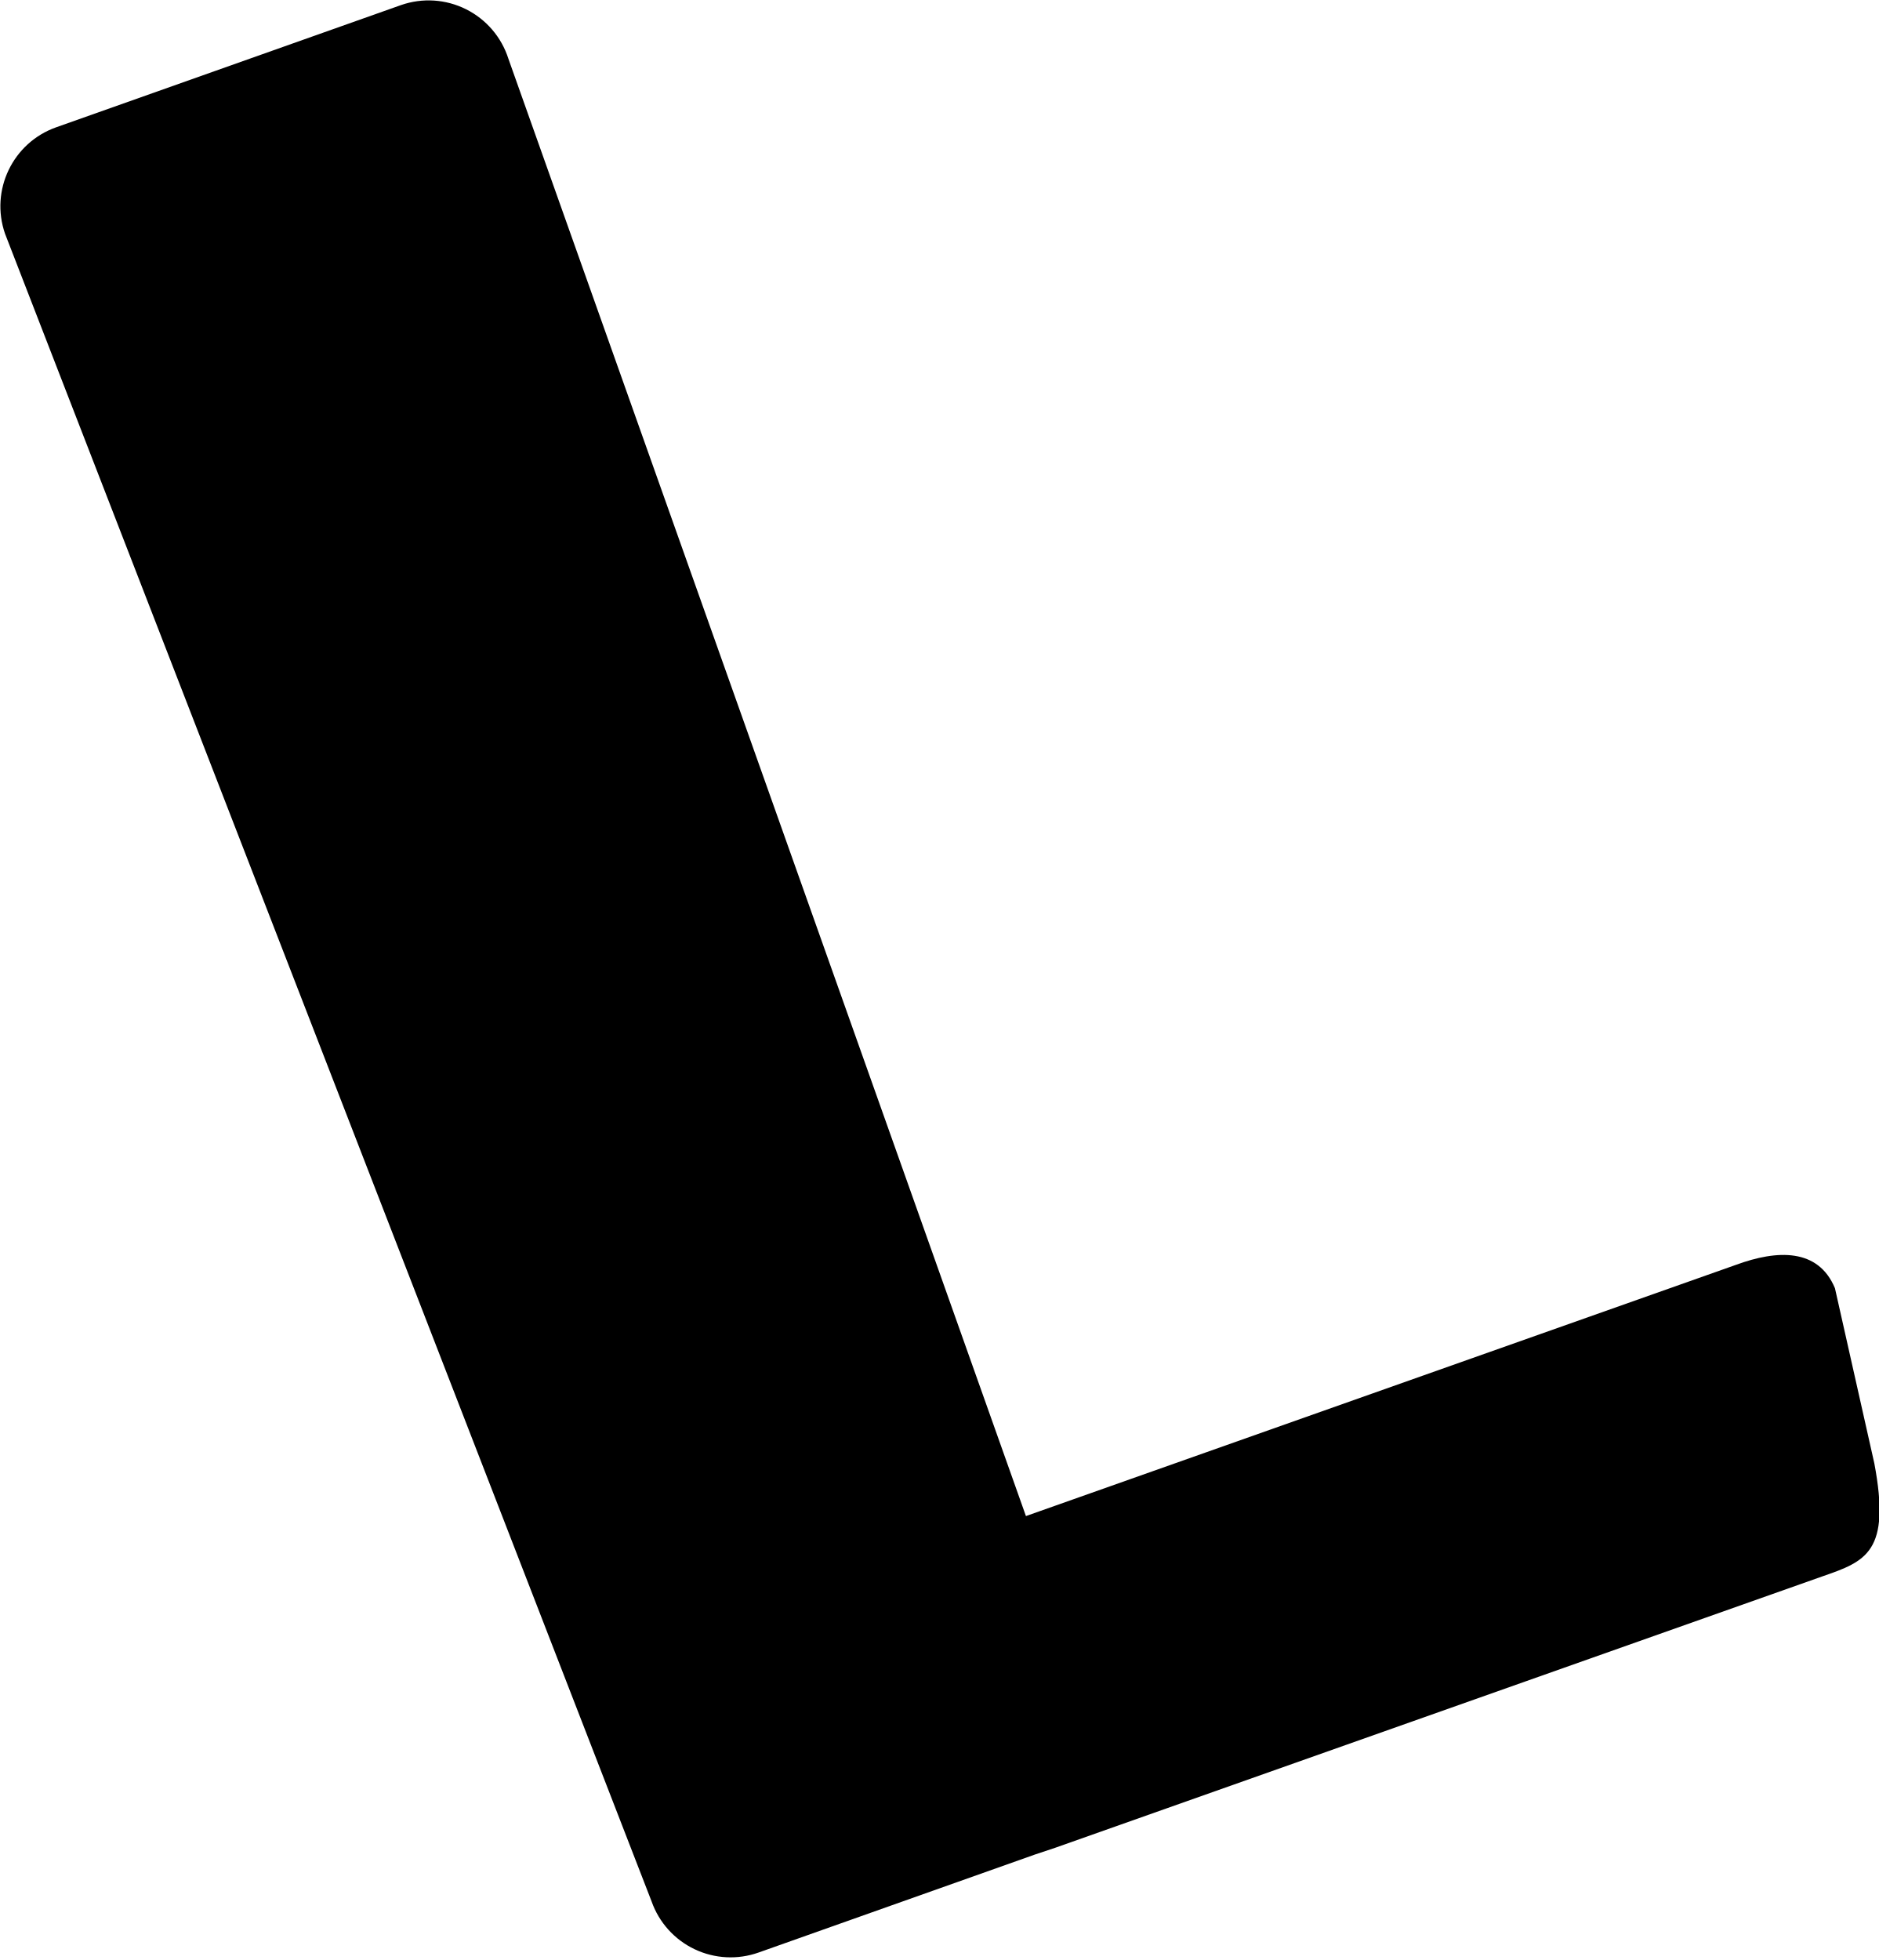
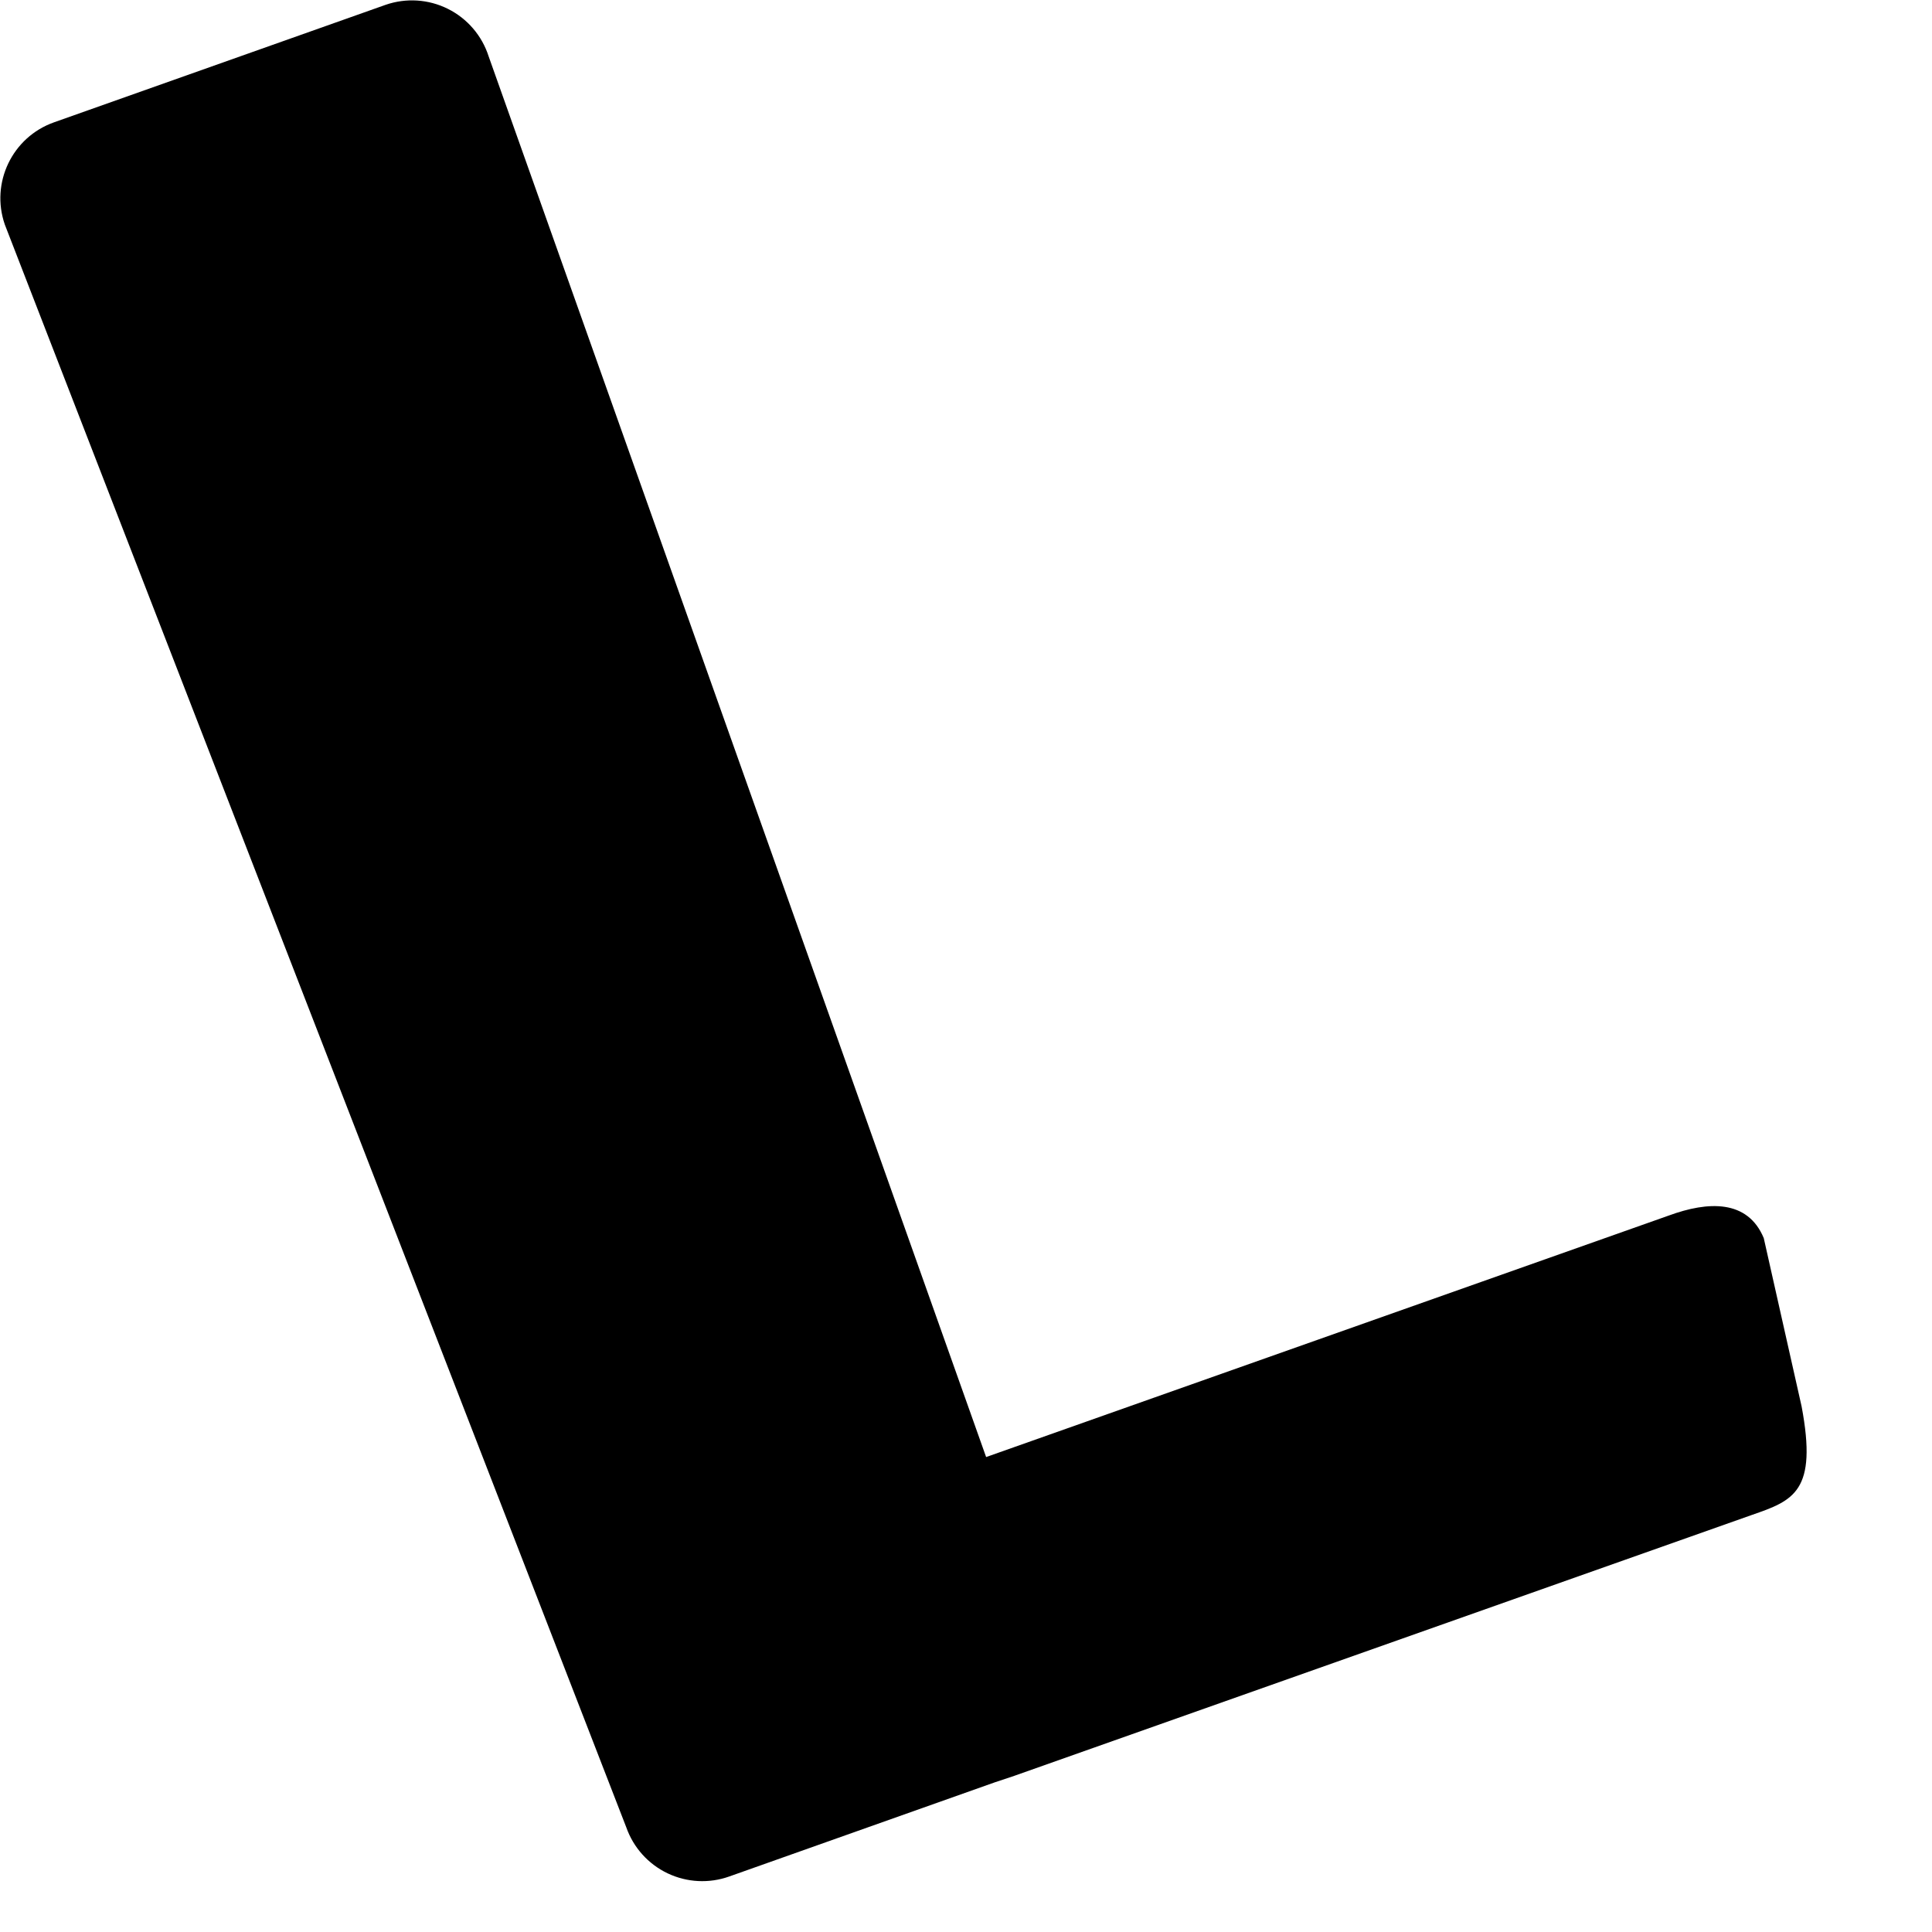
- <svg xmlns="http://www.w3.org/2000/svg" id="Layer_1" data-name="Layer 1" viewBox="0 0 22.43 23.4">
+ <svg xmlns="http://www.w3.org/2000/svg" viewBox="0 0 24 24">
  <path d="M21.51,15.4l-8.48,3L6.85,1A1,1,0,0,0,5.57.36L1.45,1.82A1,1,0,0,0,.84,3.09L8.56,23a1,1,0,0,0,1.28.61l3.3-1.17,0.24-.08,9.16-3.24c0.52-.18.82-0.29,0.62-1.35l-0.47-2.09C22.49,15.2,22,15.22,21.51,15.4Z" transform="translate(-0.78 -0.3)" />
</svg>
